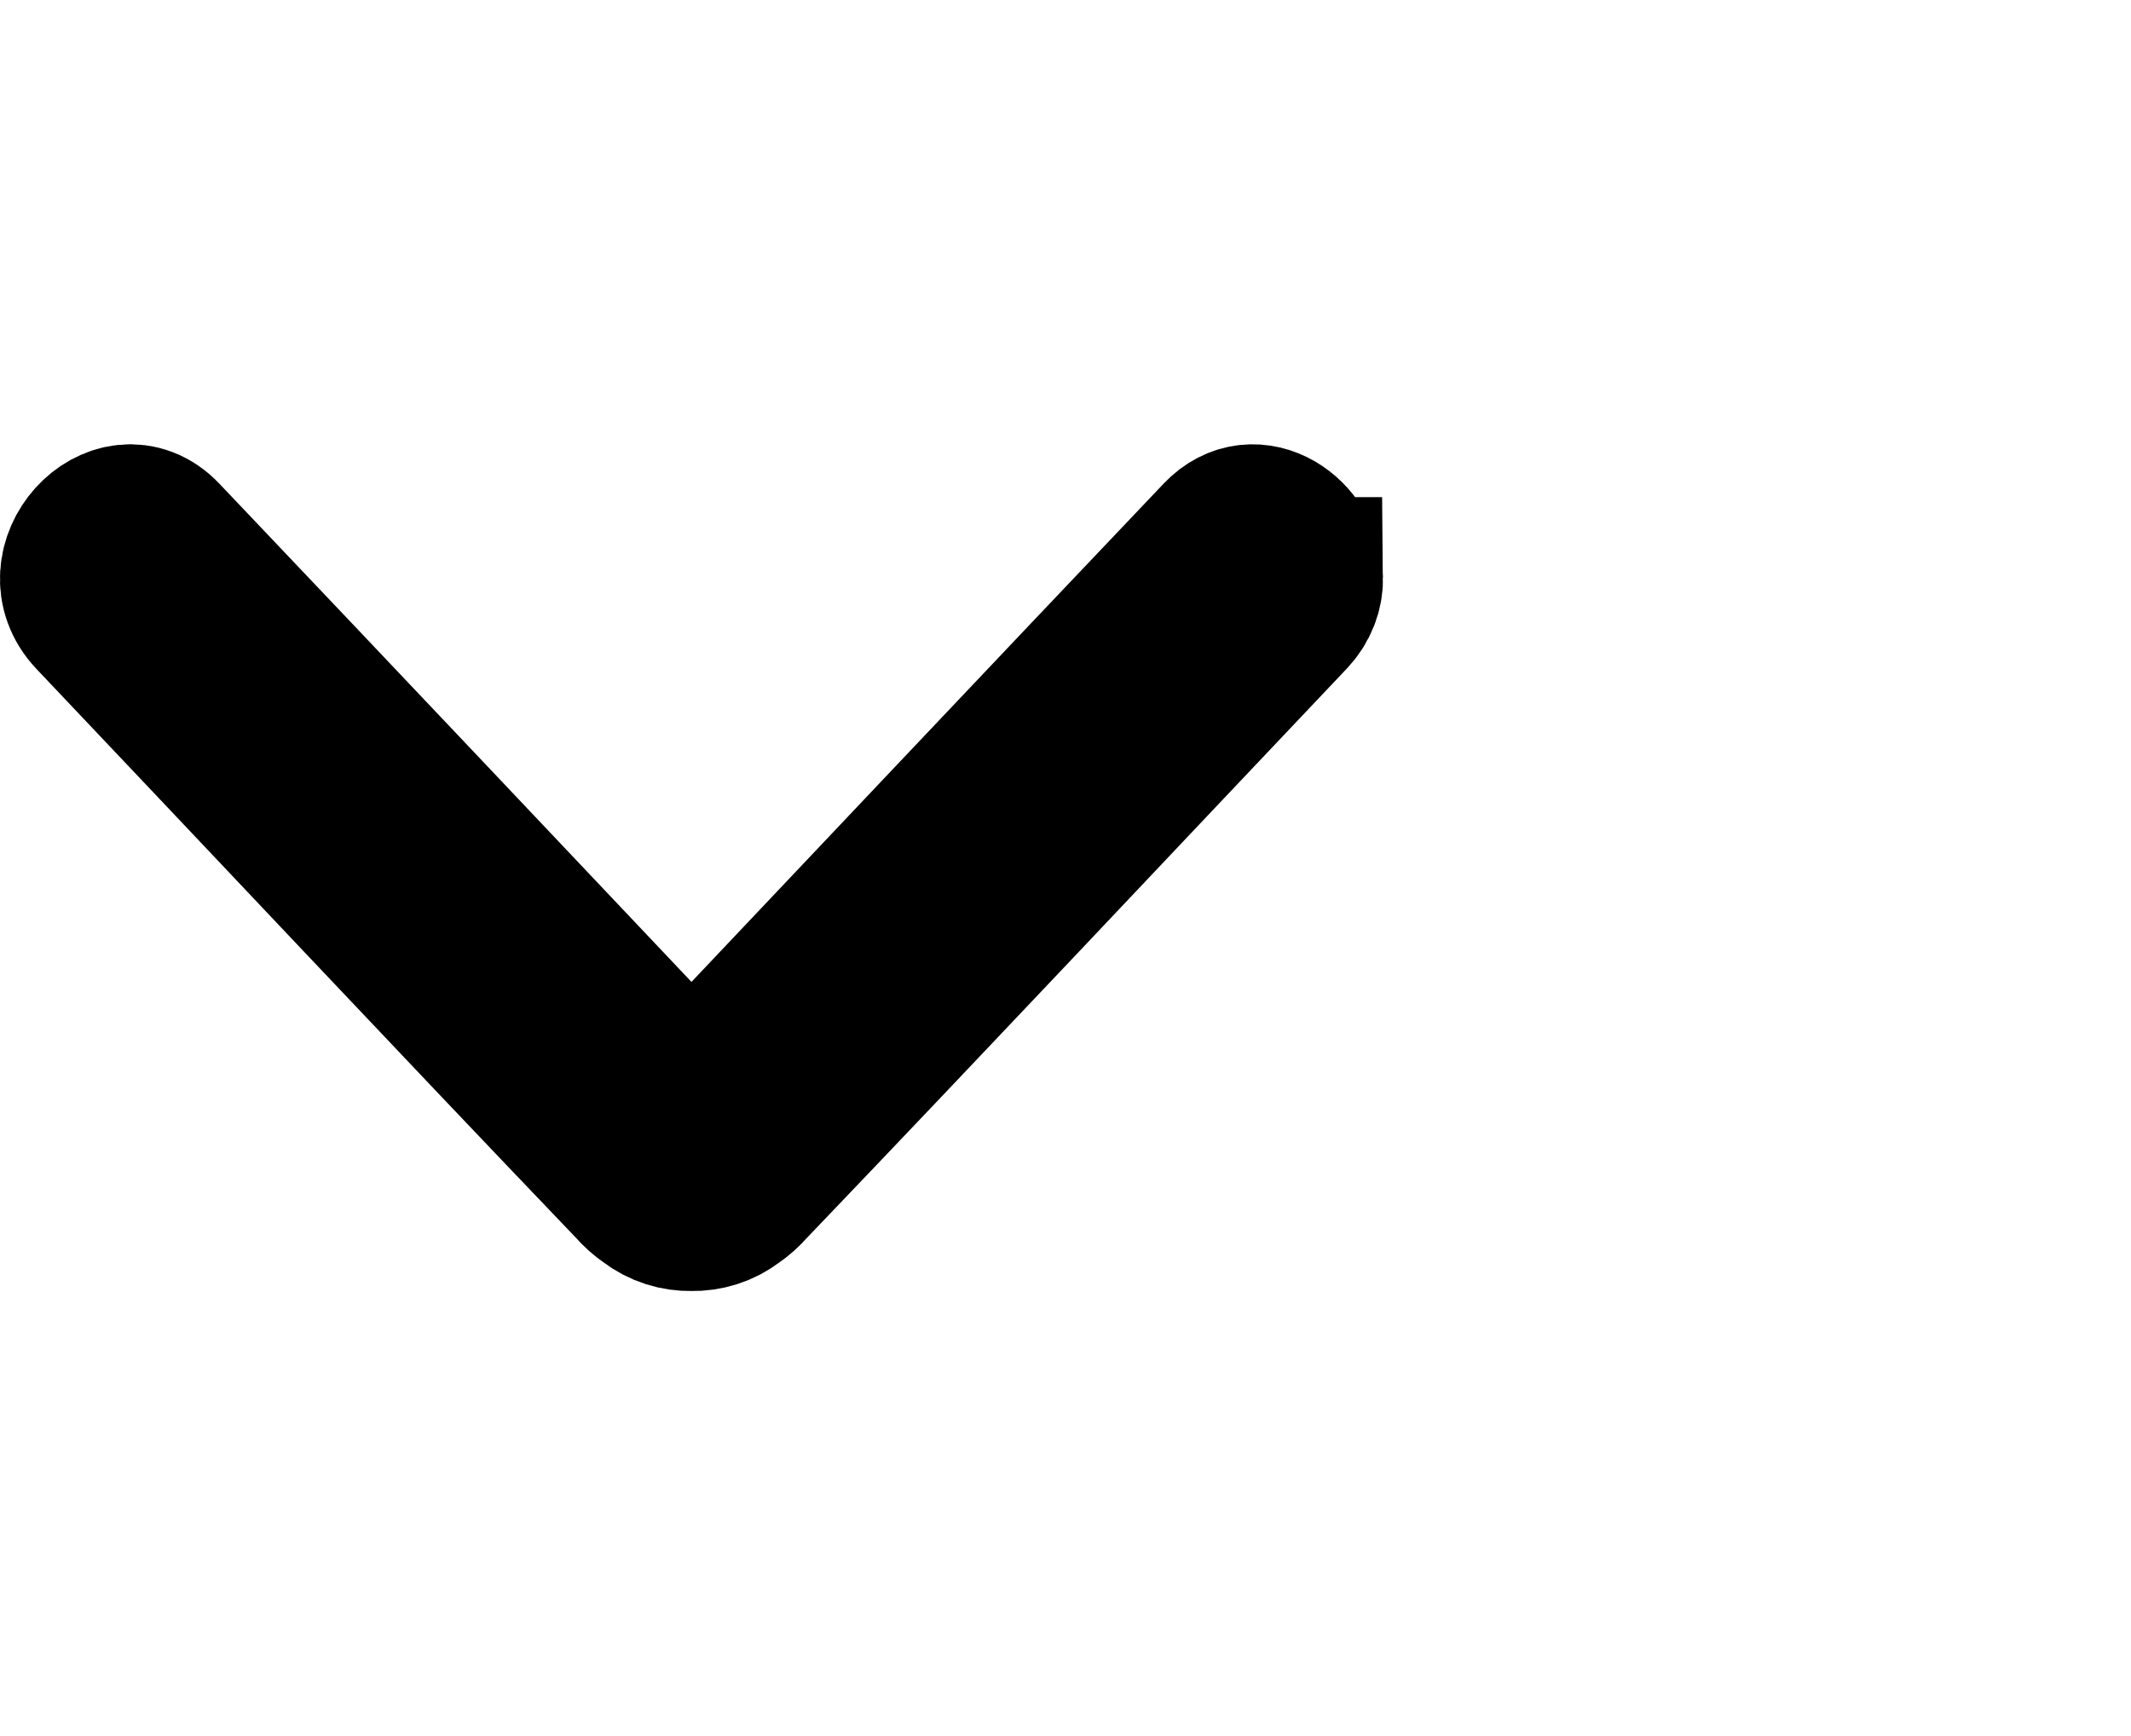
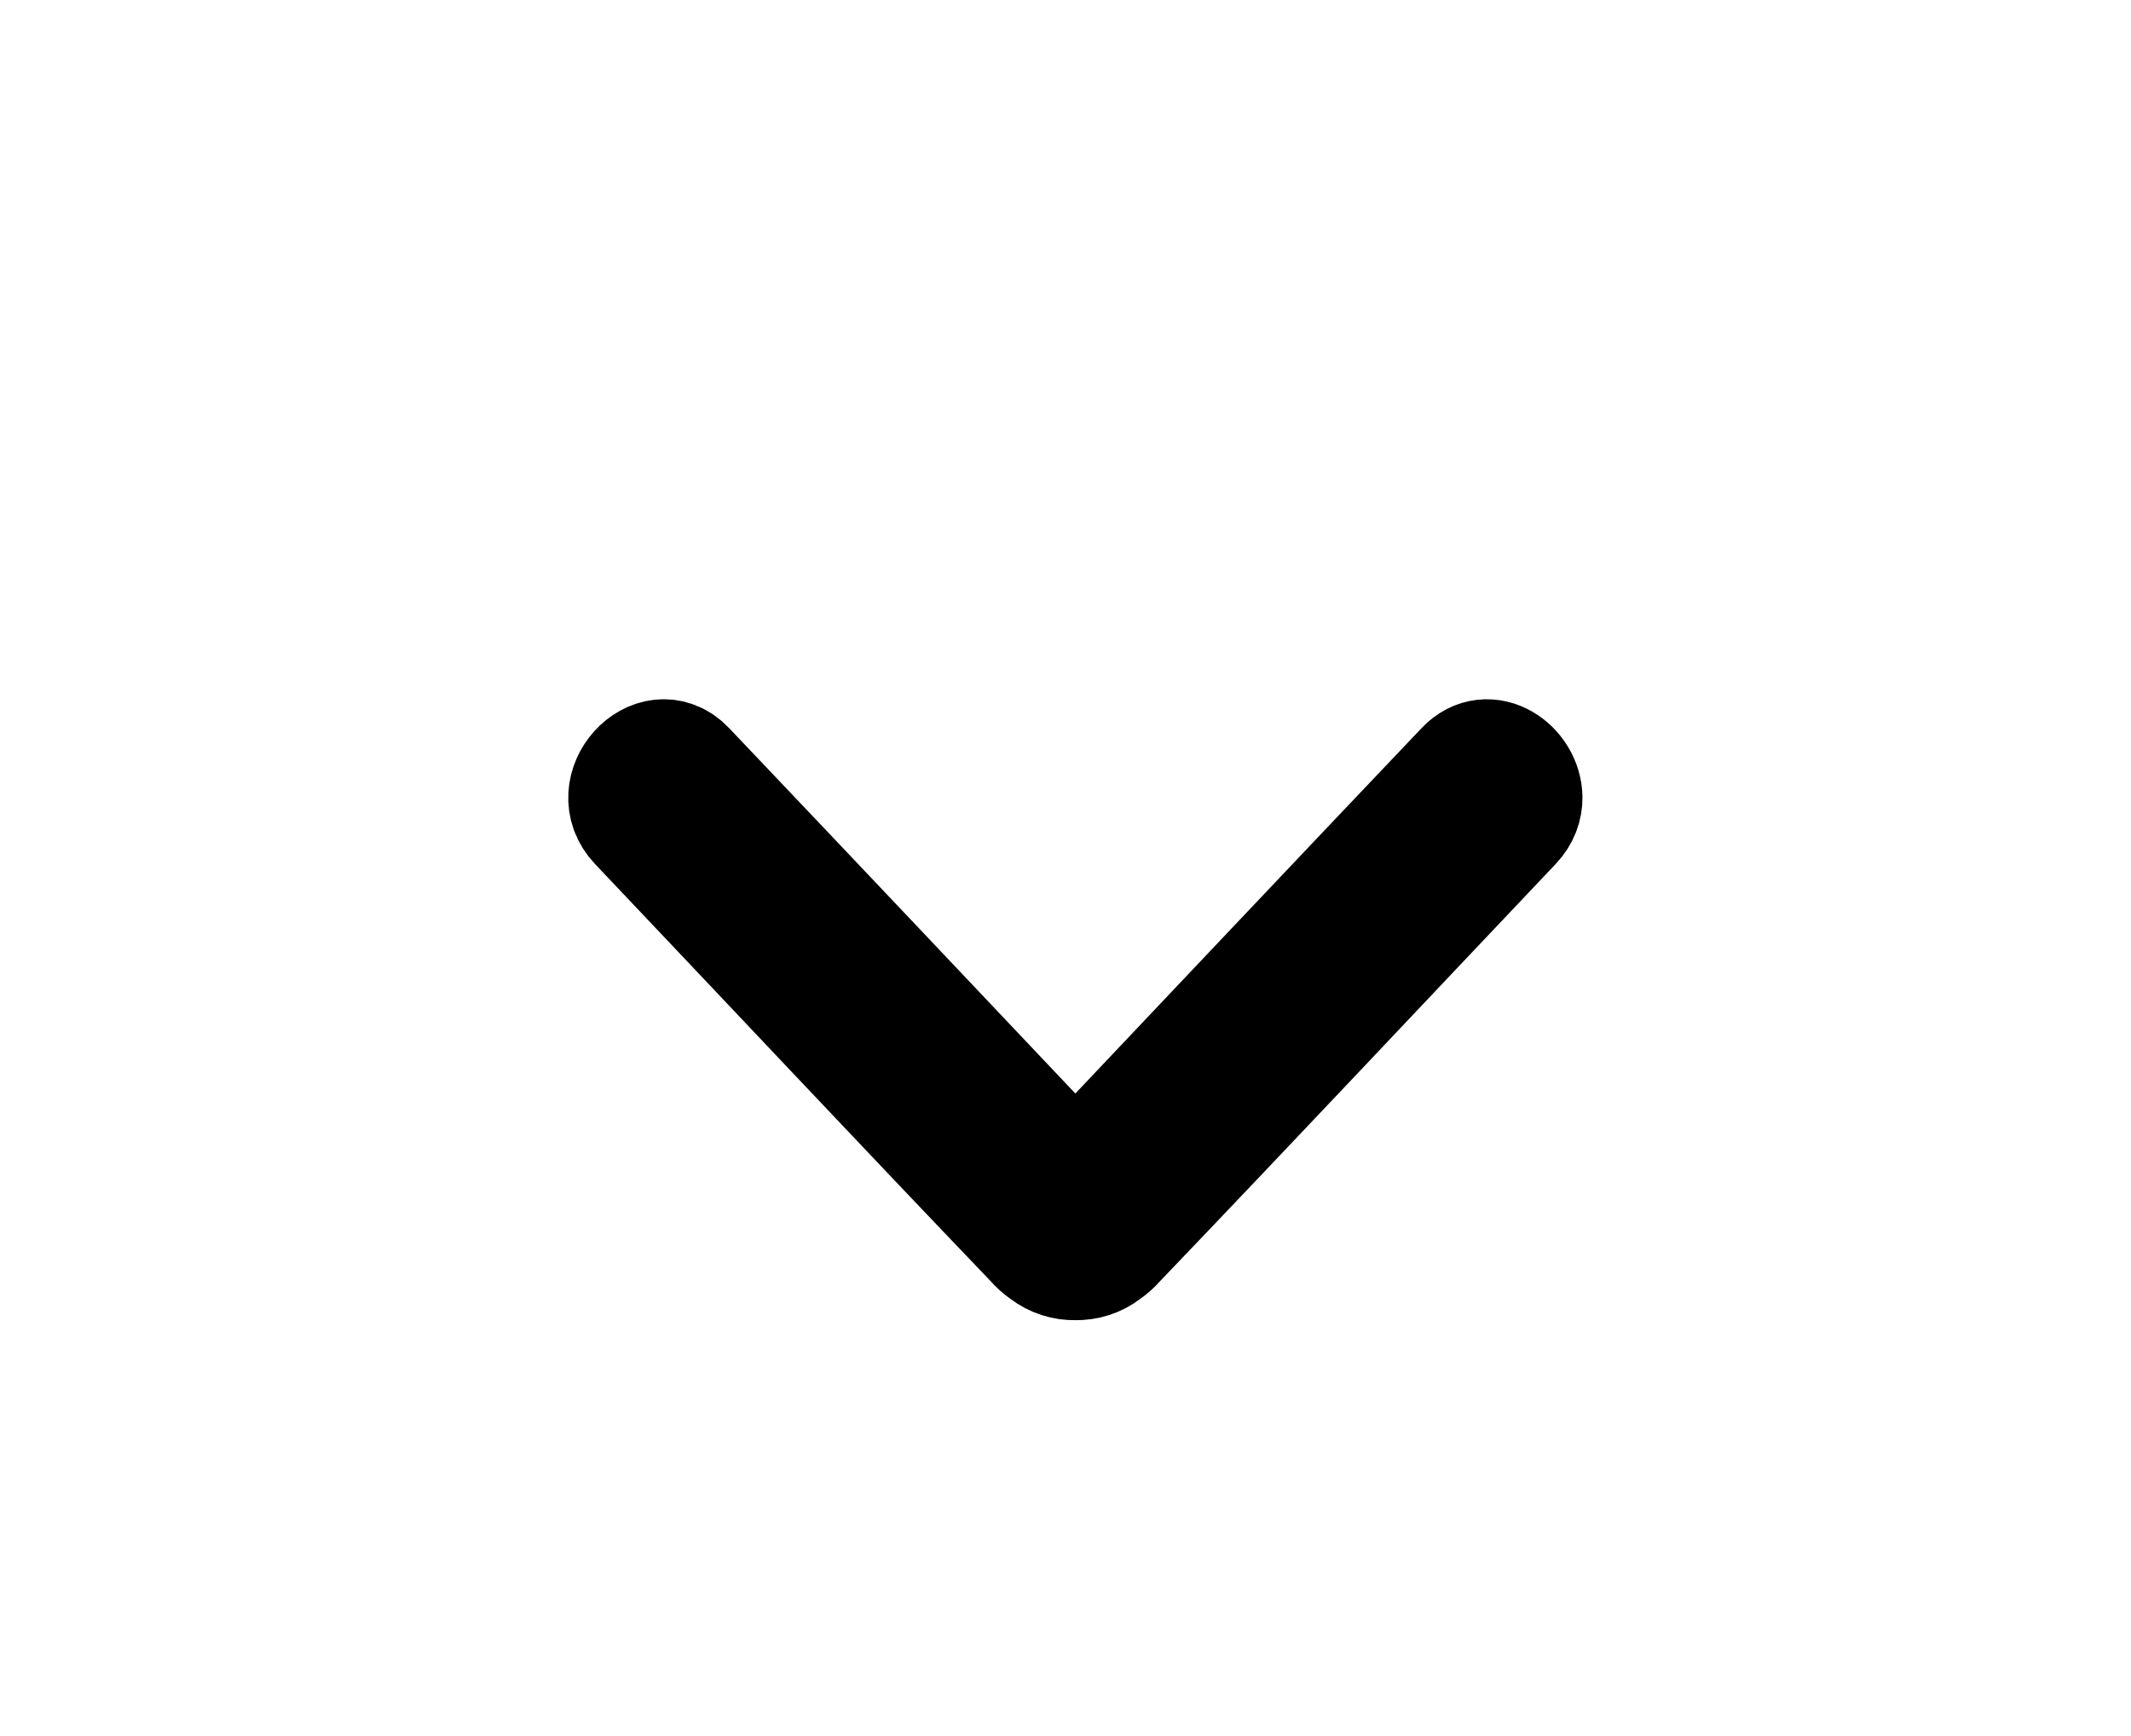
- <svg xmlns="http://www.w3.org/2000/svg" xmlns:ns1="http://www.openswatchbook.org/uri/2009/osb" width="2200" height="1792" viewBox="0 0 2200 1792" version="1.1" id="svg985">
-   <defs id="defs989">
-     <linearGradient id="linearGradient1556" ns1:paint="solid">
-       <stop style="stop-color:#000000;stop-opacity:1;" offset="0" id="stop1554" />
-     </linearGradient>
-   </defs>
+ <svg xmlns="http://www.w3.org/2000/svg" width="2200" height="1792" viewBox="-800 -200 3000 1792" version="1.1">
  <path style="fill:none;stroke:#000000;stroke-width:167.567;stroke-miterlimit:4;stroke-dasharray:none;stroke-opacity:1" d="m 1343.981,597.128 c -0.43,-39.927 -48.389,-75.415 -81.912,-40.047 C 1078.992,749.626 896.536,942.829 713.867,1135.806 531.197,942.829 348.742,749.626 165.664,557.081 121.879,510.886 53.468,585.569 98.496,633.138 284.319,829.074 469.321,1026.091 656.024,1221.125 c 4.803,5.612 10.247,10.463 16.123,14.486 12.484,9.643 27.08,13.964 41.72,13.691 14.64,0.273 29.235,-4.048 41.72,-13.691 5.876,-4.022 11.32,-8.874 16.123,-14.486 186.703,-195.034 371.705,-392.051 557.528,-587.987 10.553,-11.149 14.876,-23.788 14.744,-36.01 z" id="path983" />
</svg>
